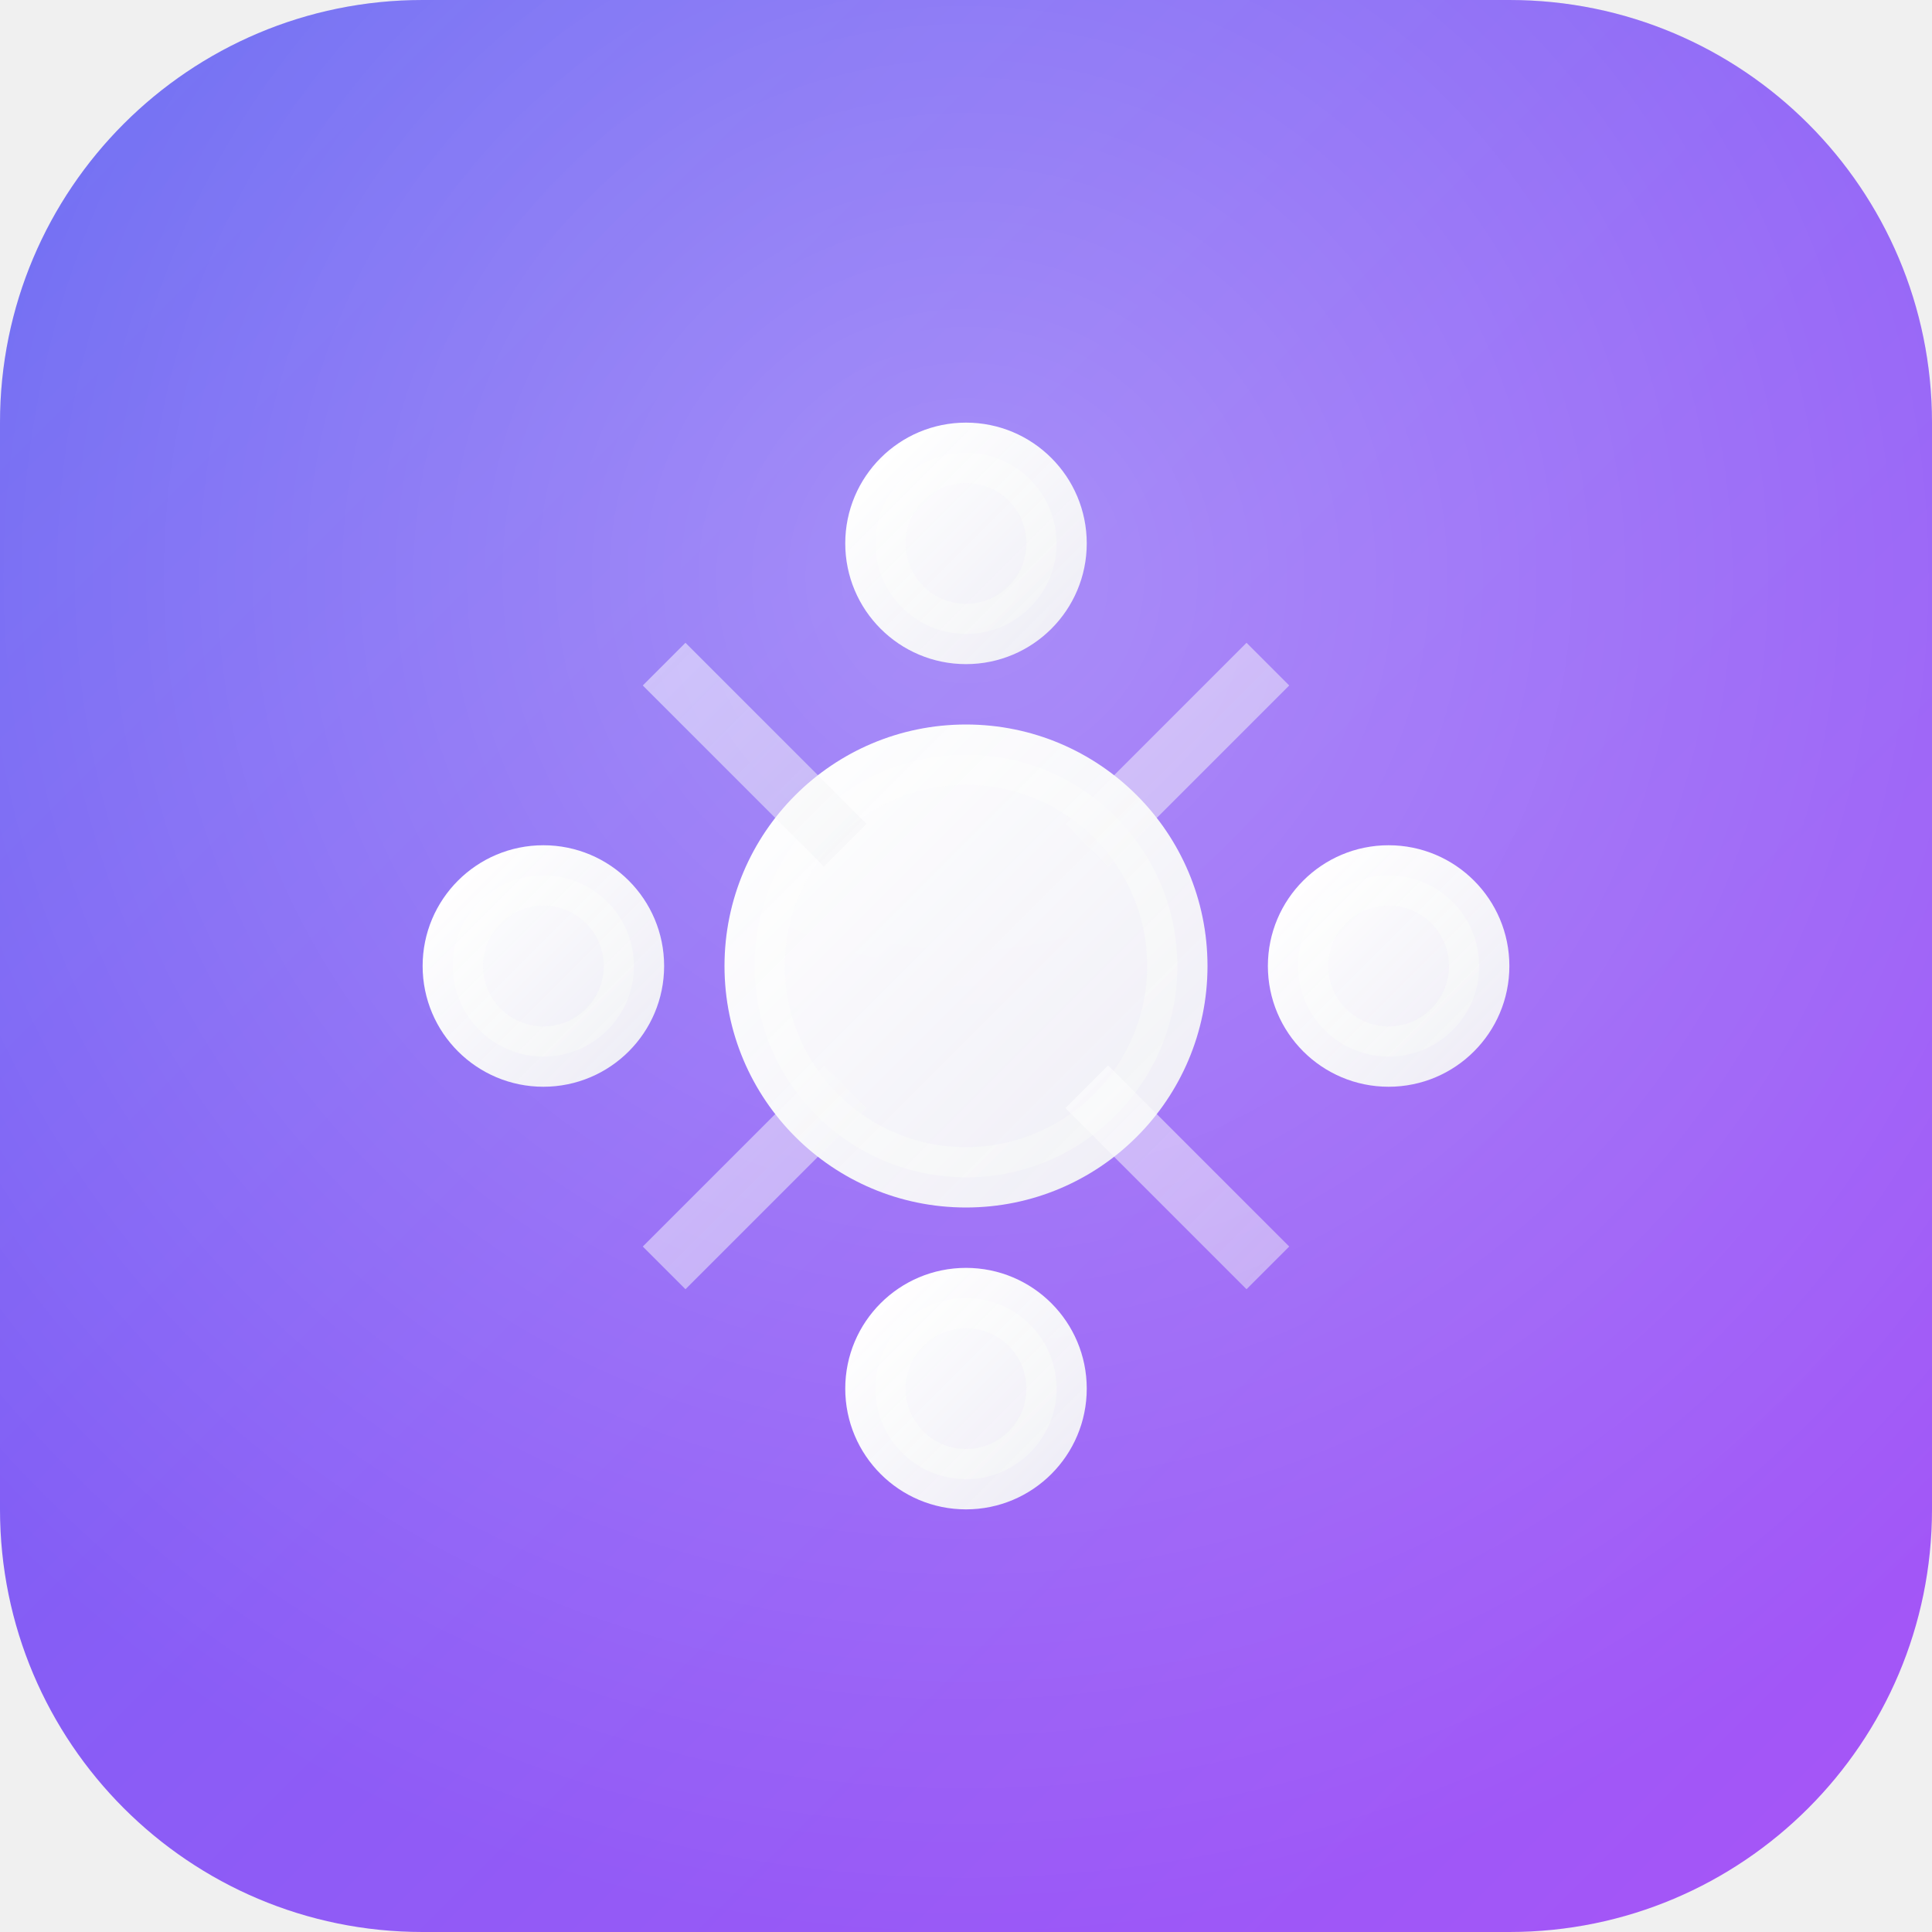
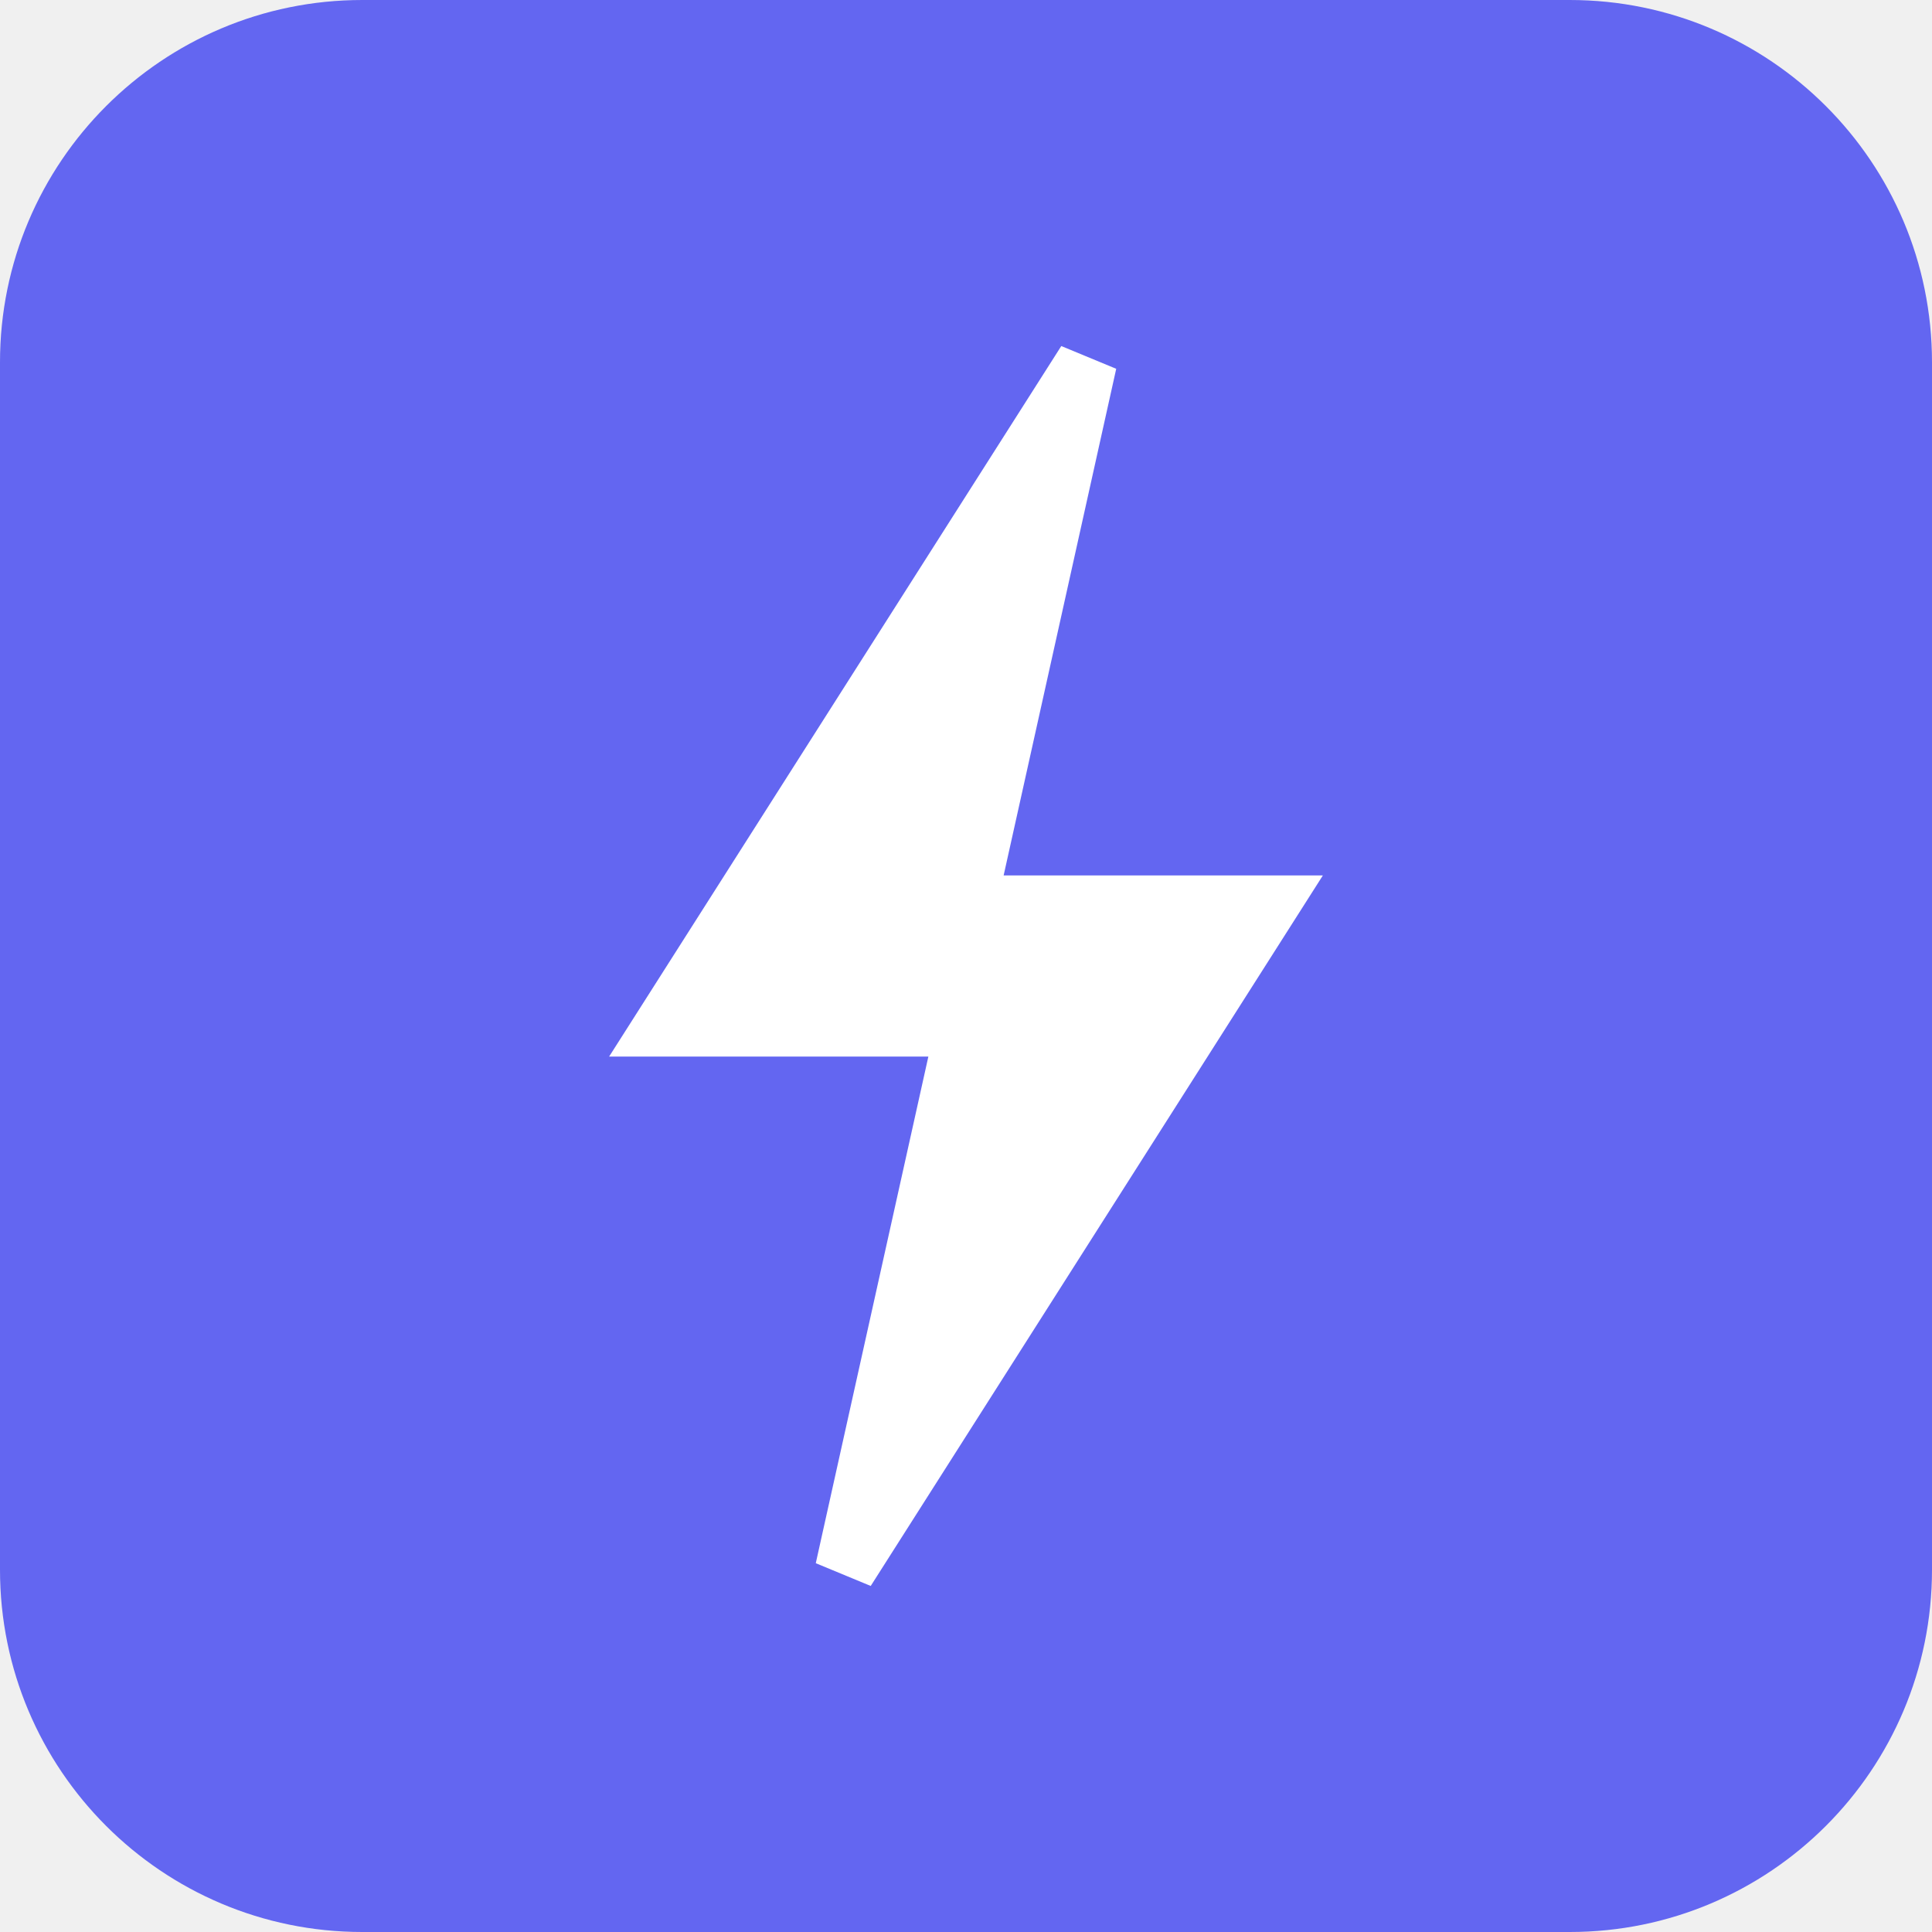
<svg xmlns="http://www.w3.org/2000/svg" width="32" height="32" viewBox="0 0 32 32" fill="none">
-   <defs>
-     <linearGradient id="icon-bg-gradient" x1="0%" y1="0%" x2="100%" y2="100%">
-       <stop offset="0%" style="stop-color:#6366F1;stop-opacity:1" />
-       <stop offset="50%" style="stop-color:#8B5CF6;stop-opacity:1" />
-       <stop offset="100%" style="stop-color:#A855F7;stop-opacity:1" />
-     </linearGradient>
-     <linearGradient id="icon-element-gradient" x1="0%" y1="0%" x2="100%" y2="100%">
-       <stop offset="0%" style="stop-color:#FFFFFF;stop-opacity:1" />
-       <stop offset="100%" style="stop-color:#F3F4F6;stop-opacity:0.95" />
-     </linearGradient>
-     <radialGradient id="icon-highlight" cx="50%" cy="30%" r="70%">
-       <stop offset="0%" style="stop-color:#FFFFFF;stop-opacity:0.3" />
-       <stop offset="100%" style="stop-color:#FFFFFF;stop-opacity:0" />
-     </radialGradient>
-   </defs>
-   <rect width="32" height="32" rx="7" fill="url(#icon-bg-gradient)" />
-   <rect width="32" height="32" rx="7" fill="url(#icon-highlight)" />
-   <g fill="none" stroke="url(#icon-element-gradient)" strokeLinecap="round">
-     <circle cx="16" cy="16" r="3.5" fill="url(#icon-element-gradient)" />
-     <line x1="16" y1="12.5" x2="16" y2="9" strokeWidth="1.5" opacity="0.9" />
-     <line x1="19.5" y1="16" x2="23" y2="16" strokeWidth="1.5" opacity="0.9" />
-     <line x1="16" y1="19.5" x2="16" y2="23" strokeWidth="1.5" opacity="0.9" />
-     <line x1="12.5" y1="16" x2="9" y2="16" strokeWidth="1.5" opacity="0.9" />
-     <circle cx="16" cy="9" r="1.5" fill="url(#icon-element-gradient)" />
-     <circle cx="23" cy="16" r="1.5" fill="url(#icon-element-gradient)" />
-     <circle cx="16" cy="23" r="1.5" fill="url(#icon-element-gradient)" />
-     <circle cx="9" cy="16" r="1.5" fill="url(#icon-element-gradient)" />
-     <line x1="18" y1="14" x2="21" y2="11" strokeWidth="1" opacity="0.5" />
-     <line x1="18" y1="18" x2="21" y2="21" strokeWidth="1" opacity="0.5" />
-     <line x1="14" y1="18" x2="11" y2="21" strokeWidth="1" opacity="0.5" />
-     <line x1="14" y1="14" x2="11" y2="11" strokeWidth="1" opacity="0.5" />
-   </g>
+   <rect width="32" height="32" rx="6" fill="#6366F1" />
+   <path d="M18 6L11 17H16L14 26L21 15H16L18 6Z" fill="white" stroke="white" strokeWidth="0.5" strokeLinejoin="round" />
</svg>
